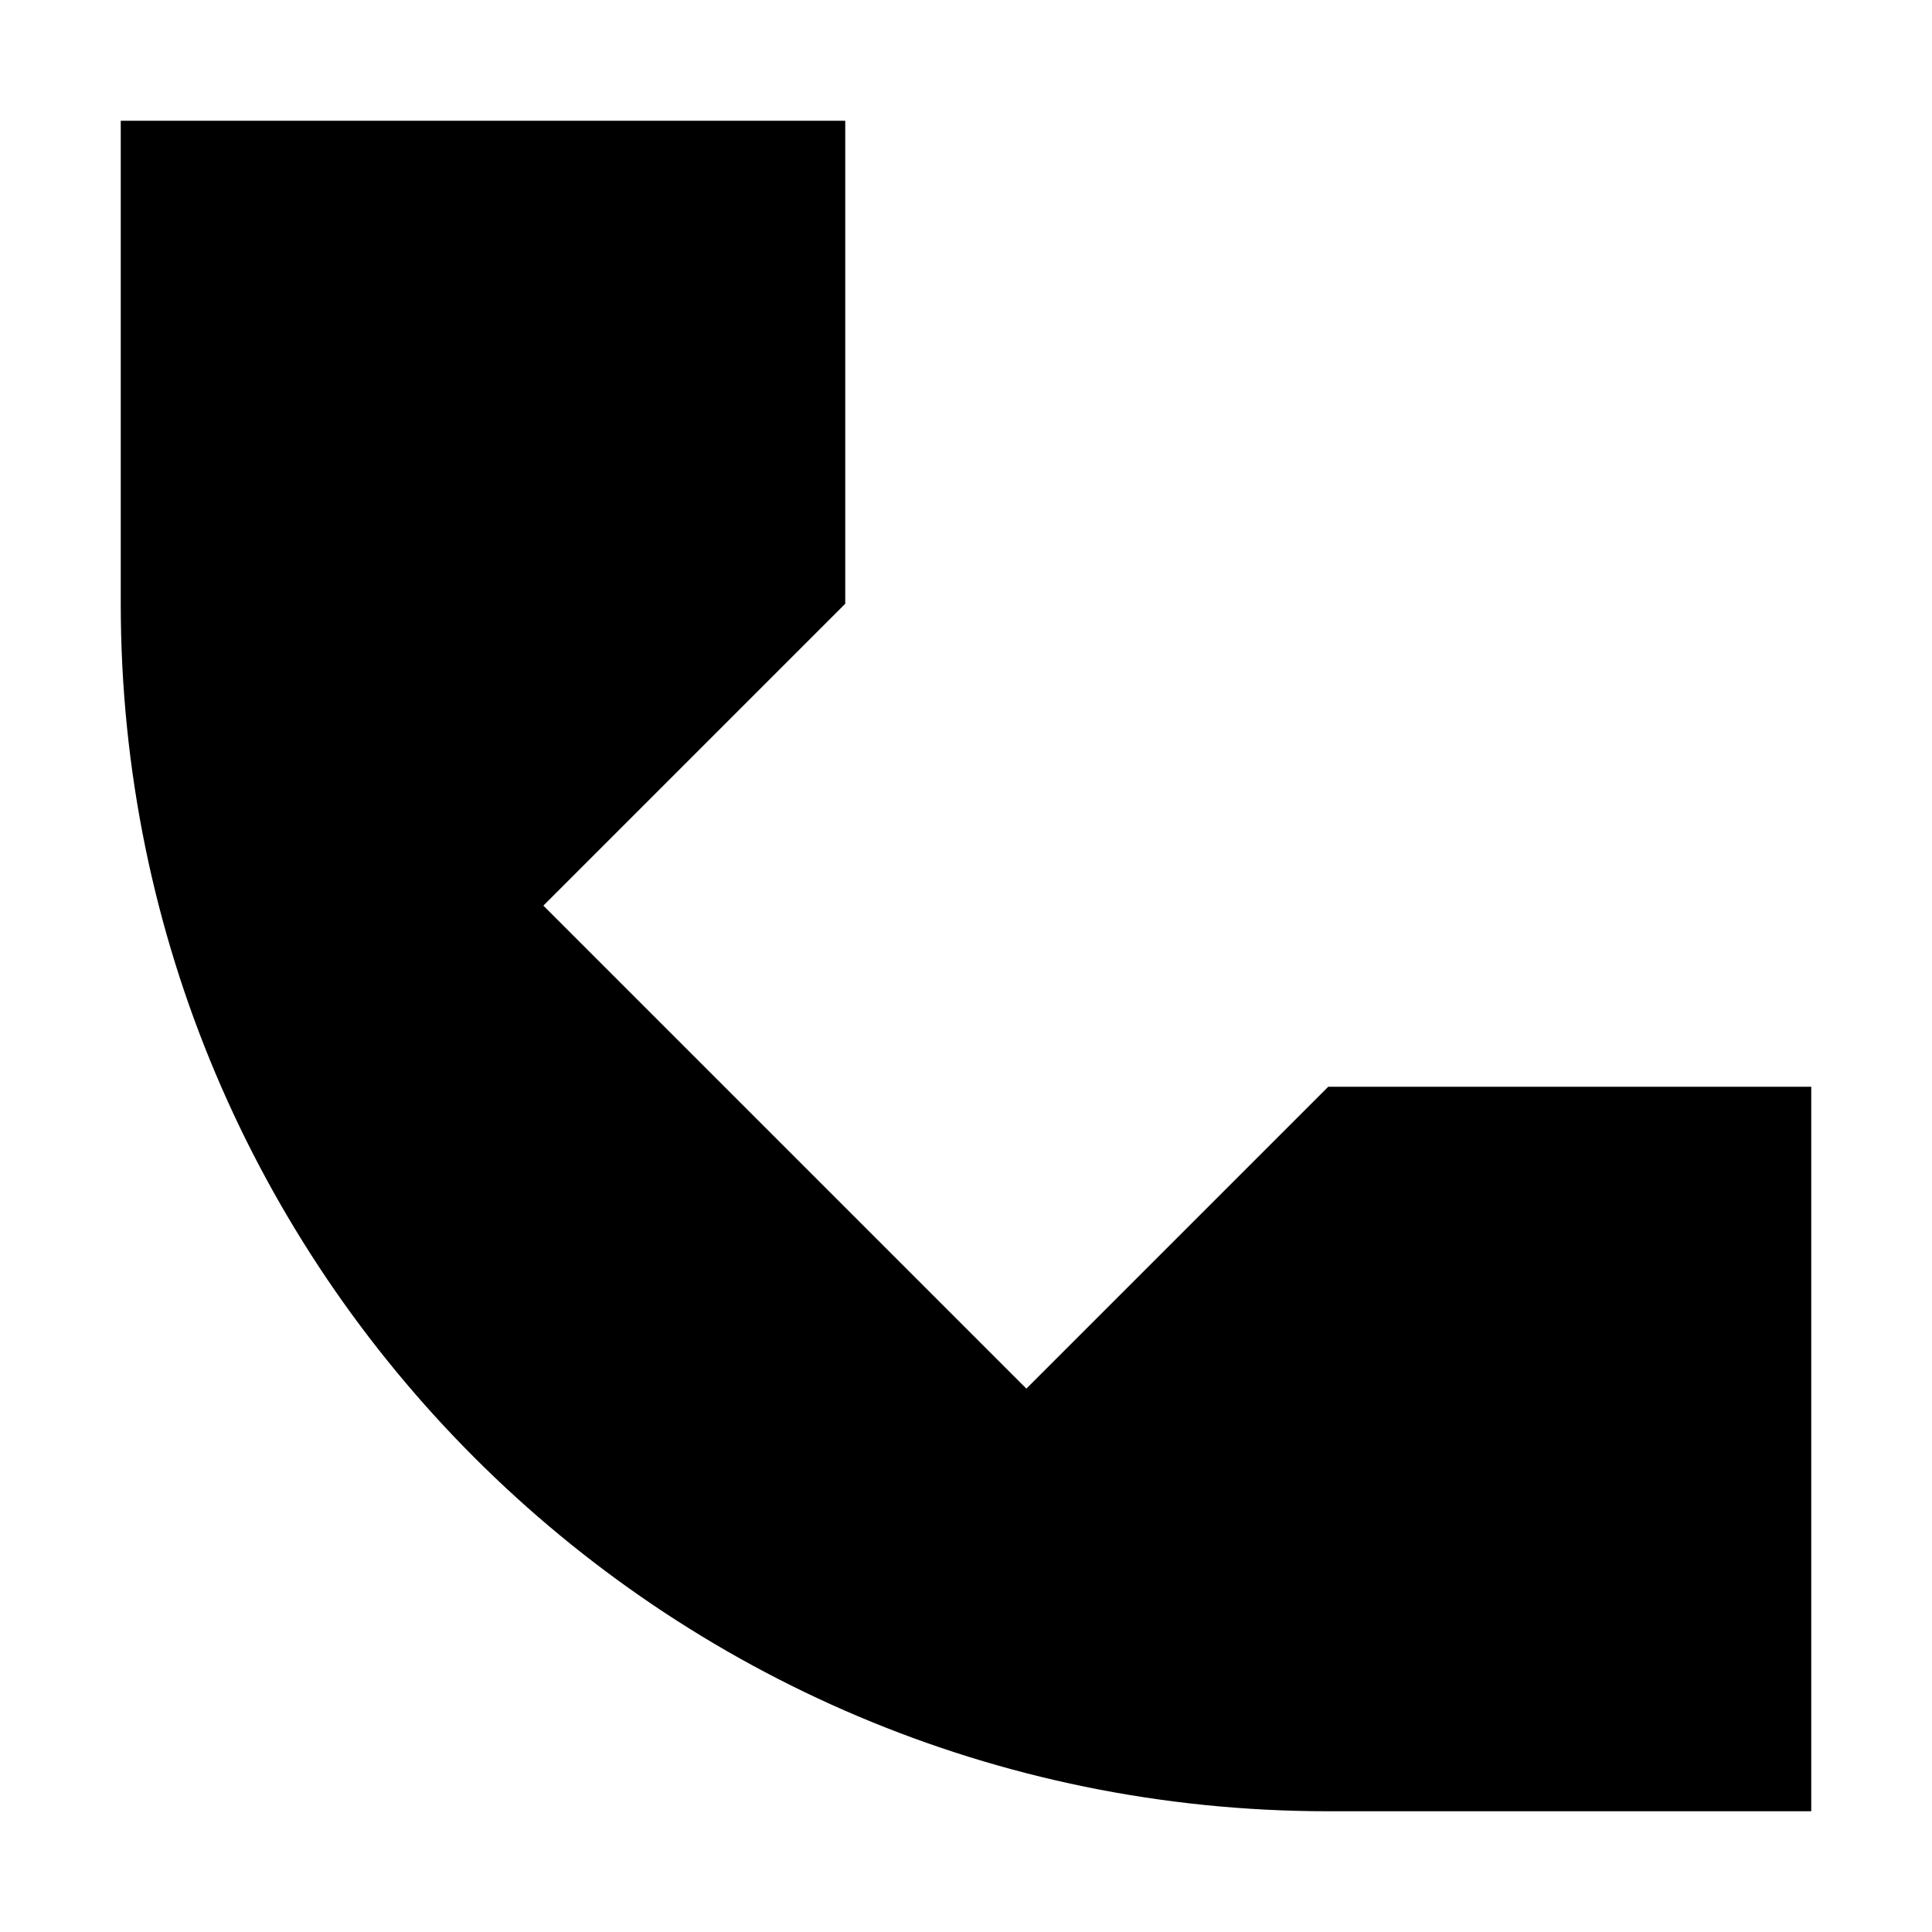
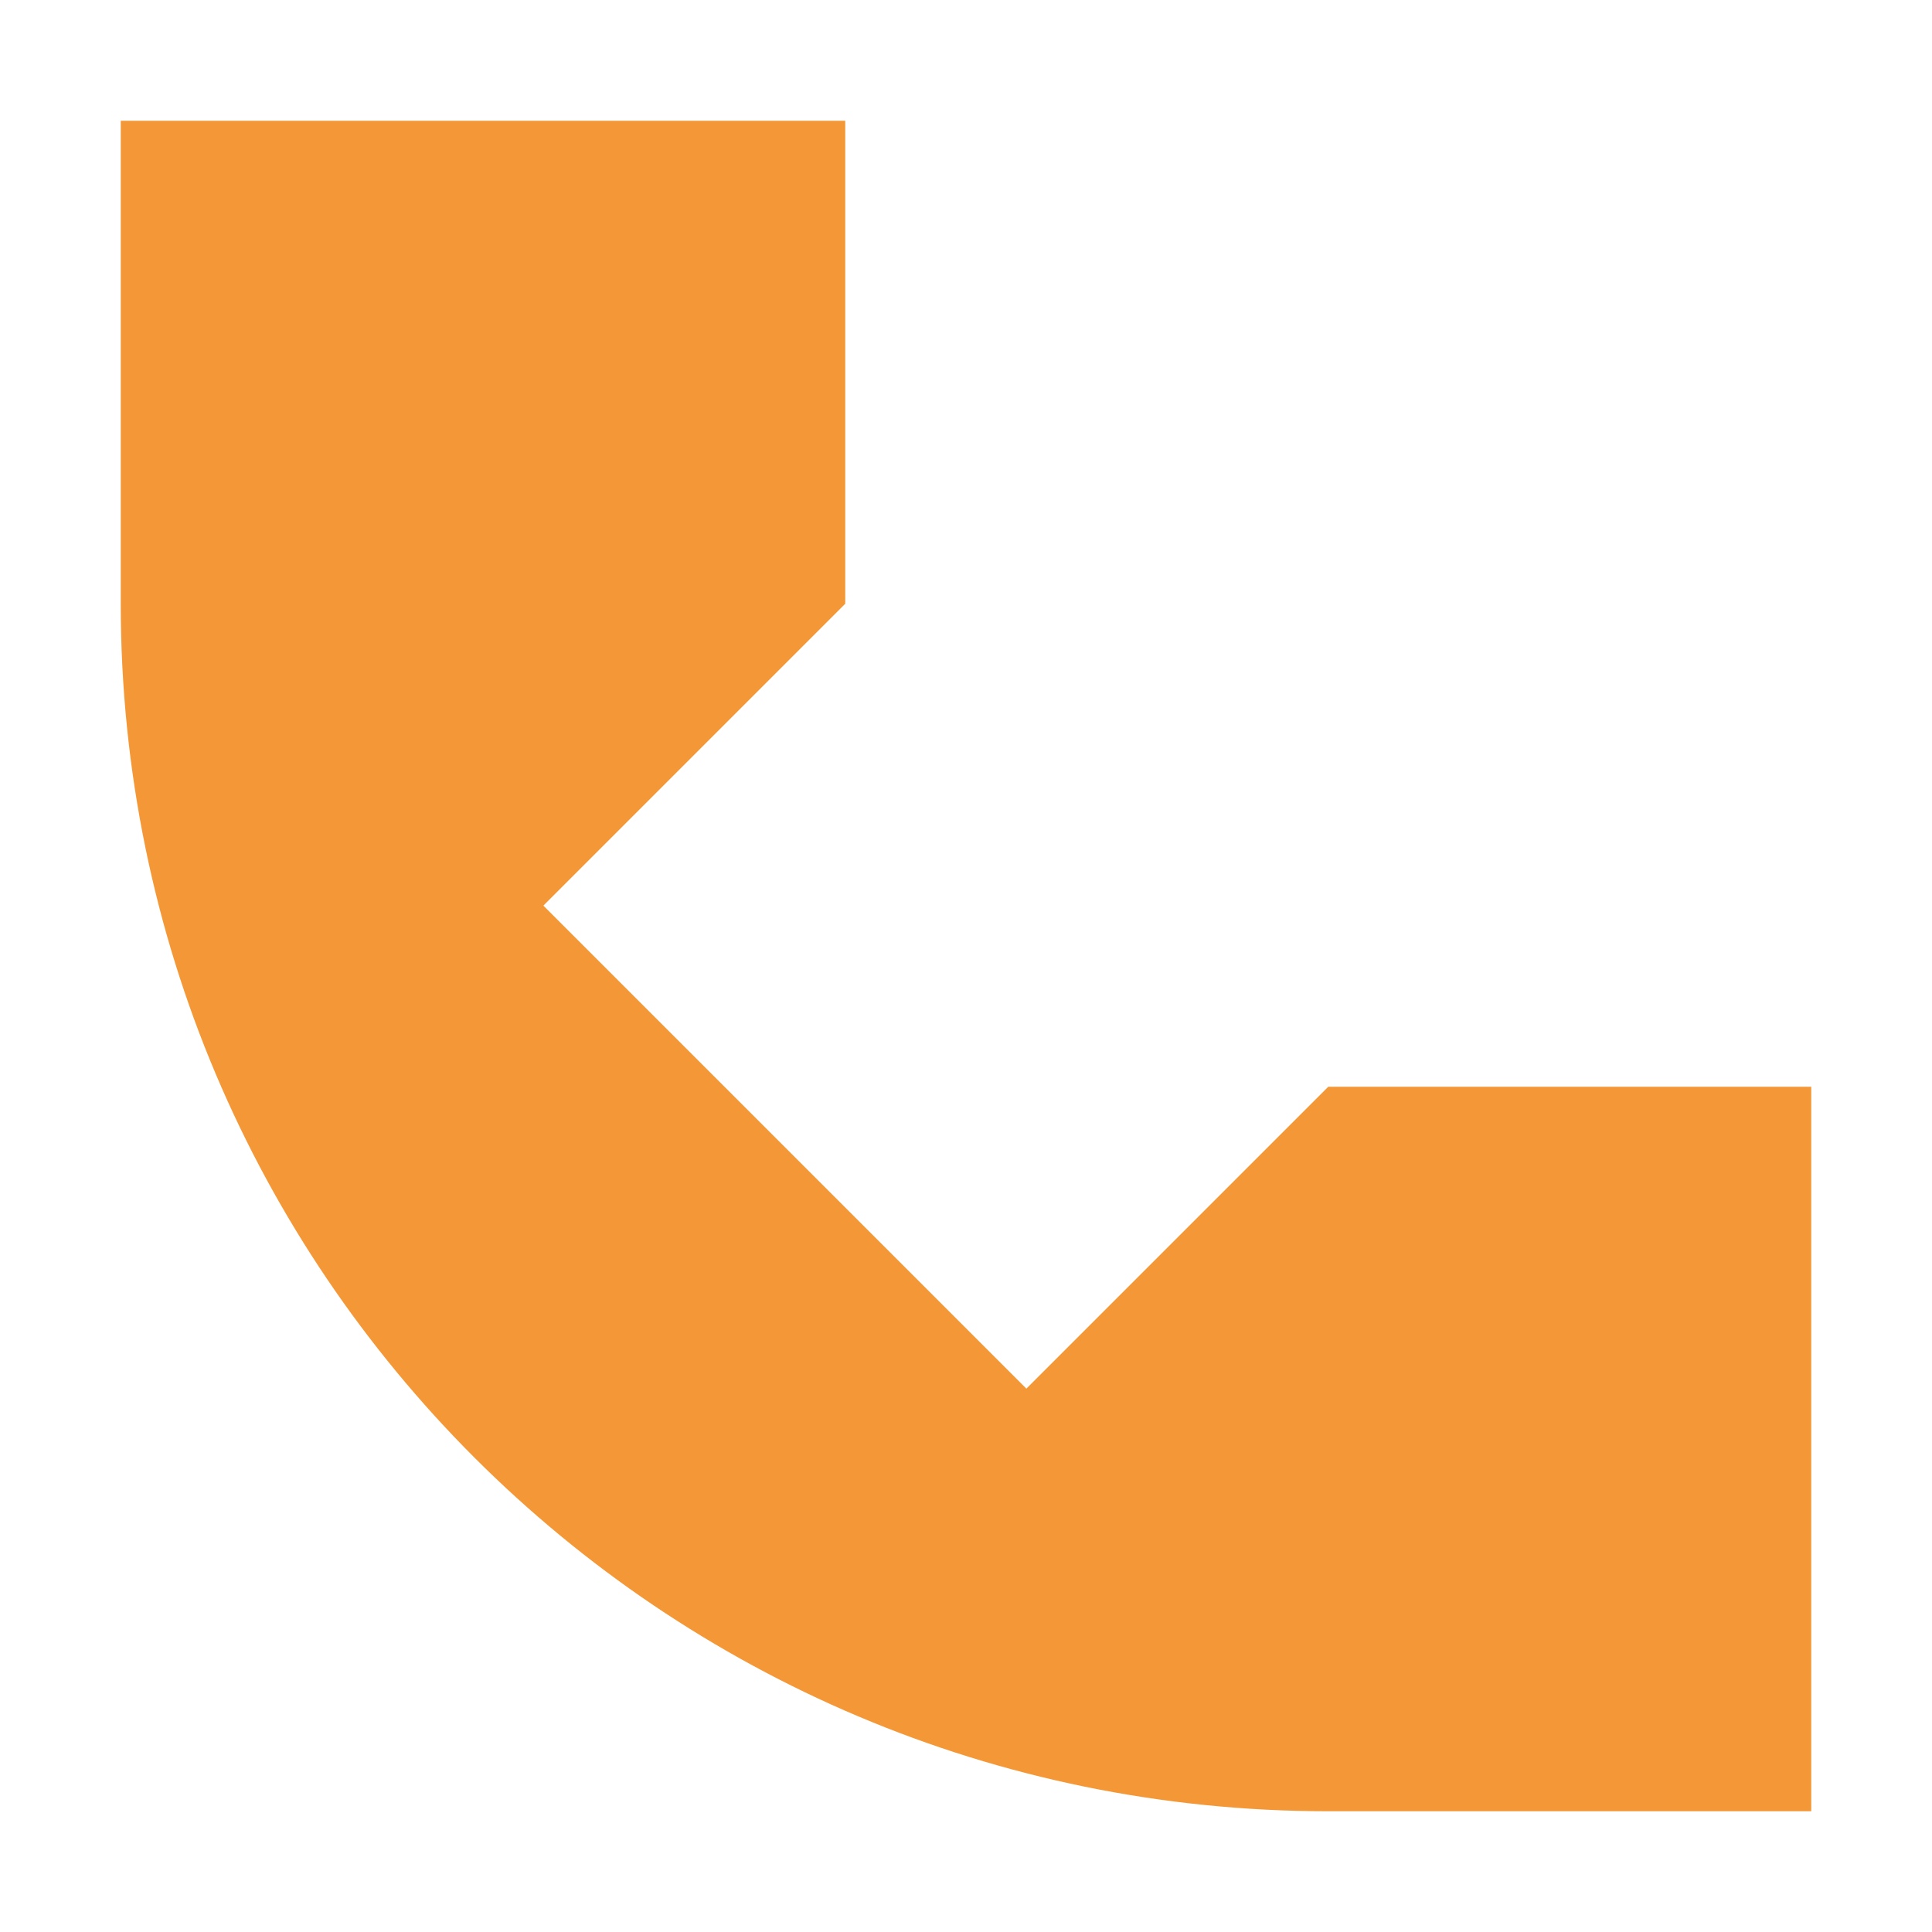
- <svg xmlns="http://www.w3.org/2000/svg" width="800px" height="800px" viewBox="0 0 16 16" fill="none">
-   <path d="M1 5V1H7V5L4.5 7.5L8.5 11.5L11 9H15V15H11C5.477 15 1 10.523 1 5Z" fill="#000000" />
+ <svg xmlns="http://www.w3.org/2000/svg" width="20px" height="20px" viewBox="0 0 16 16" fill="none">
+   <path d="M1 5V1H7V5L4.5 7.5L8.5 11.5L11 9H15V15H11C5.477 15 1 10.523 1 5Z" fill="#F49837" />
</svg>
